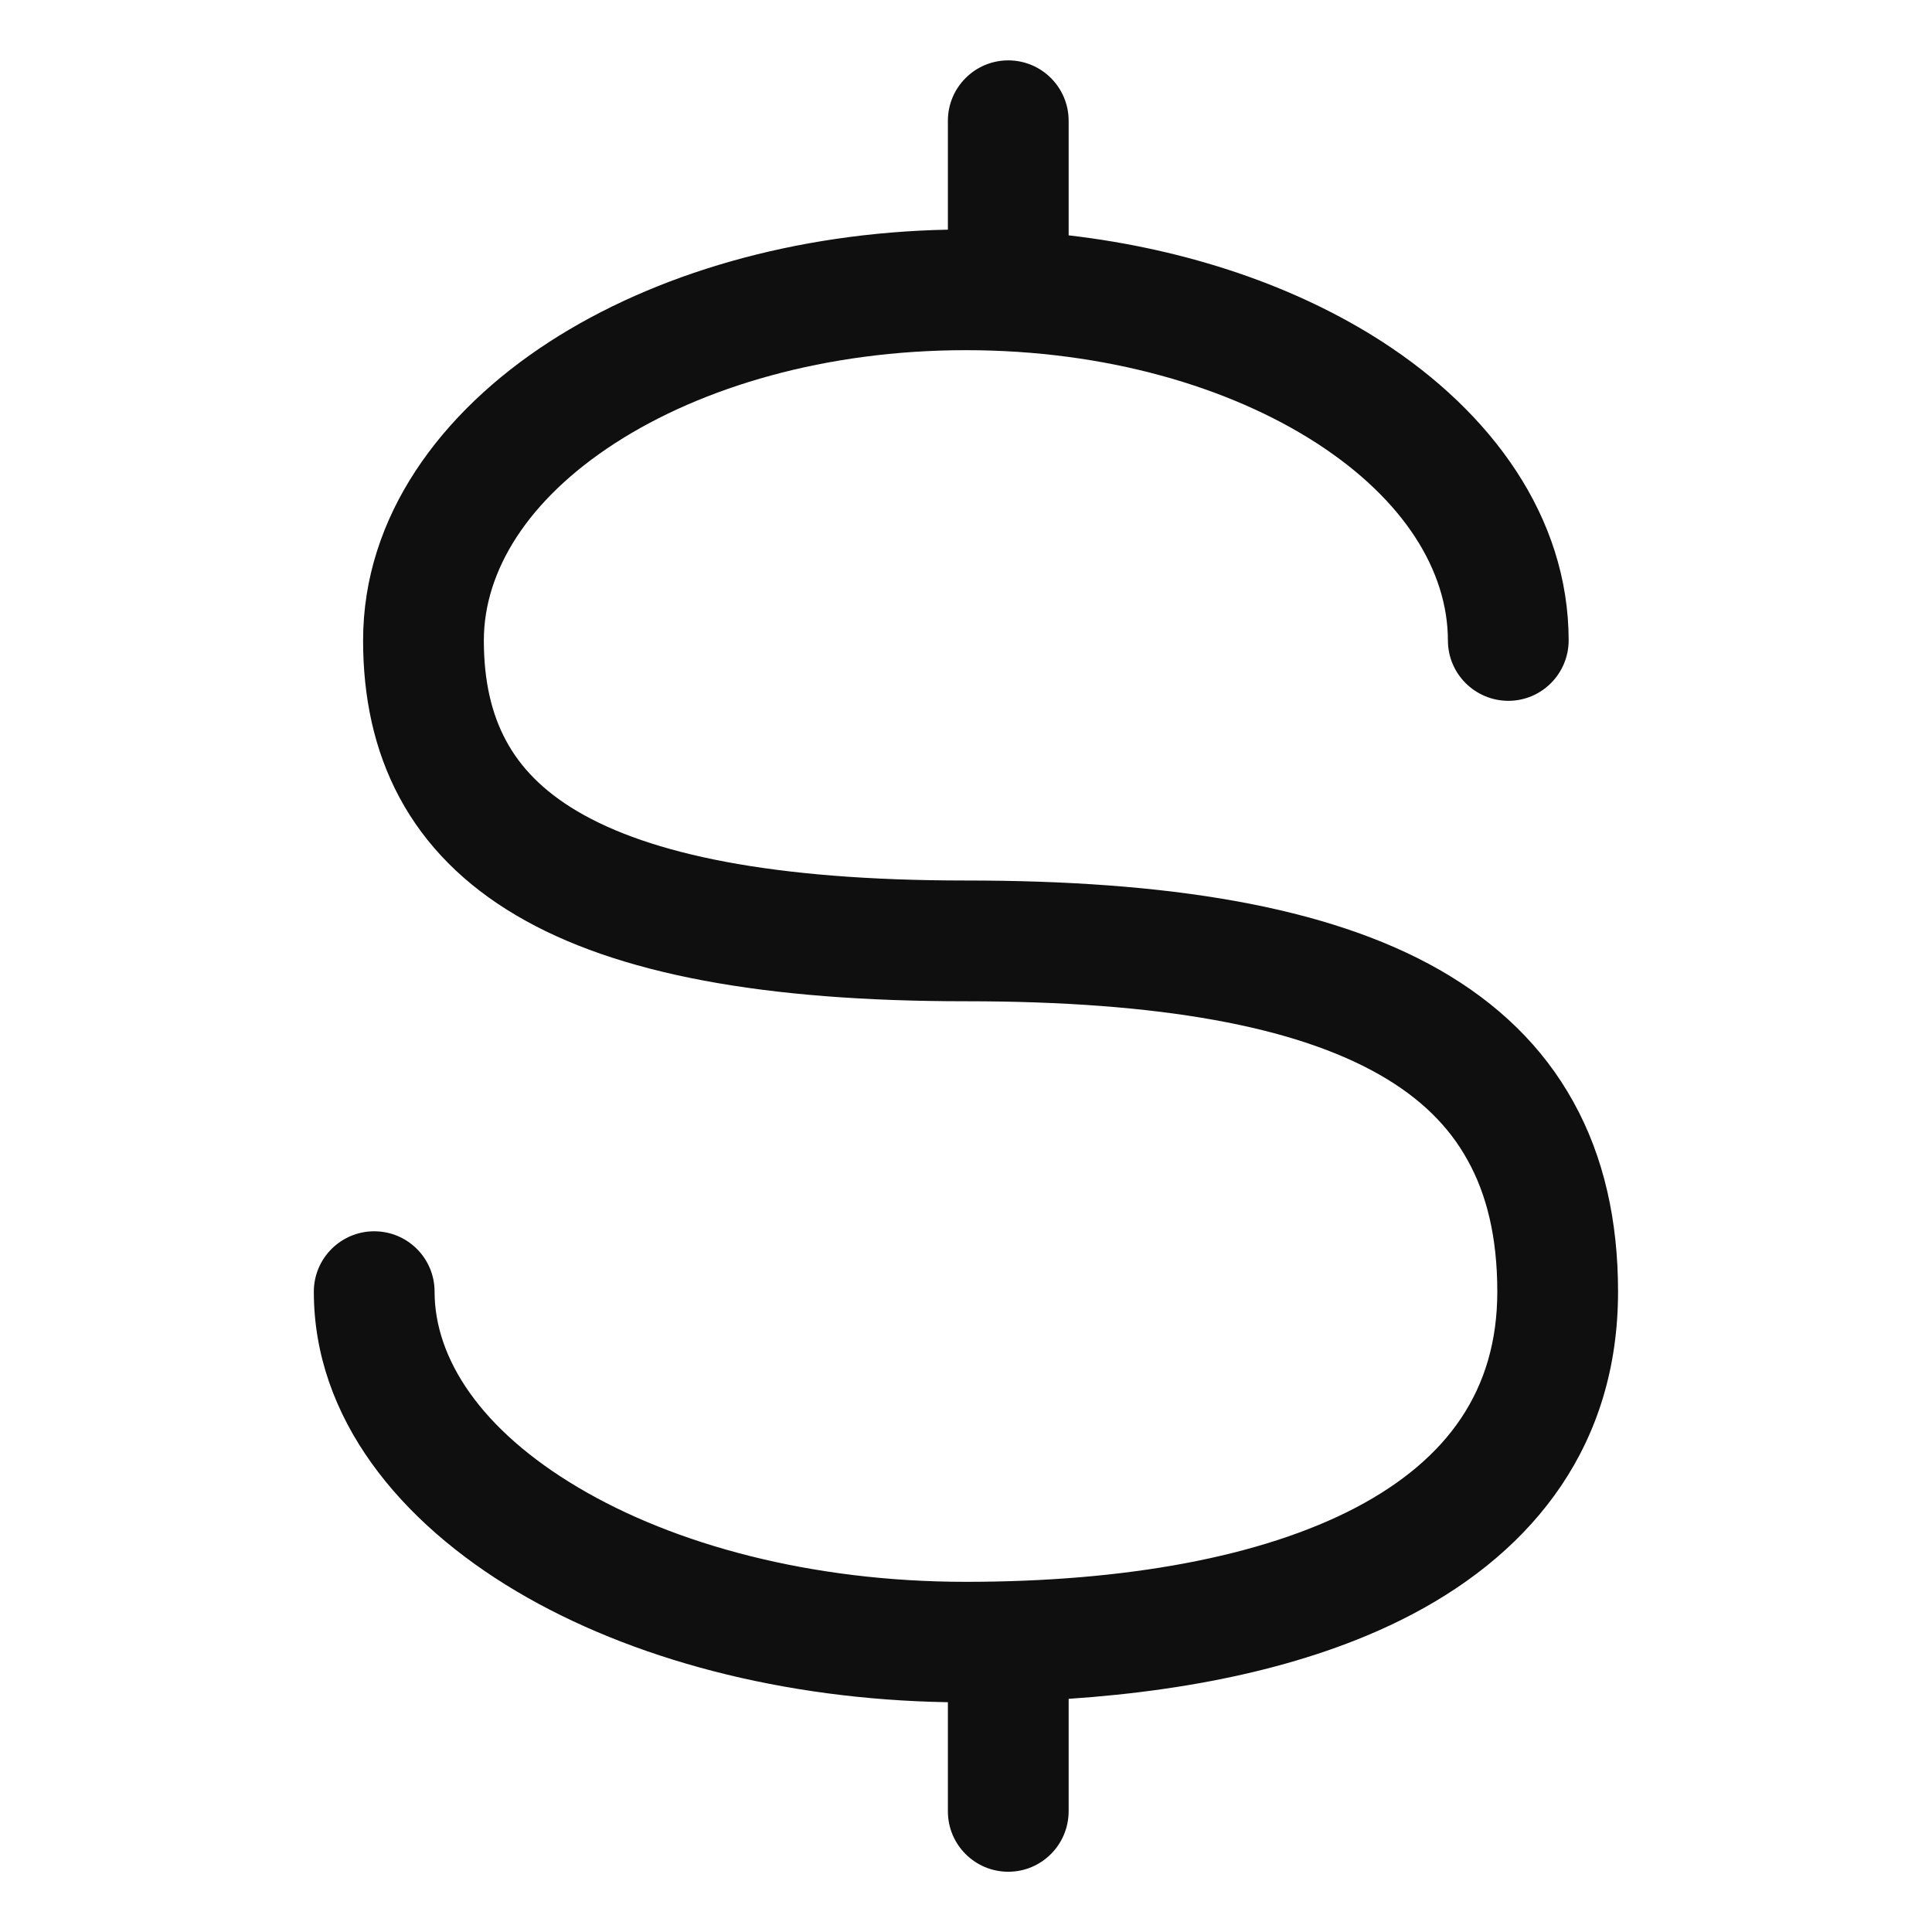
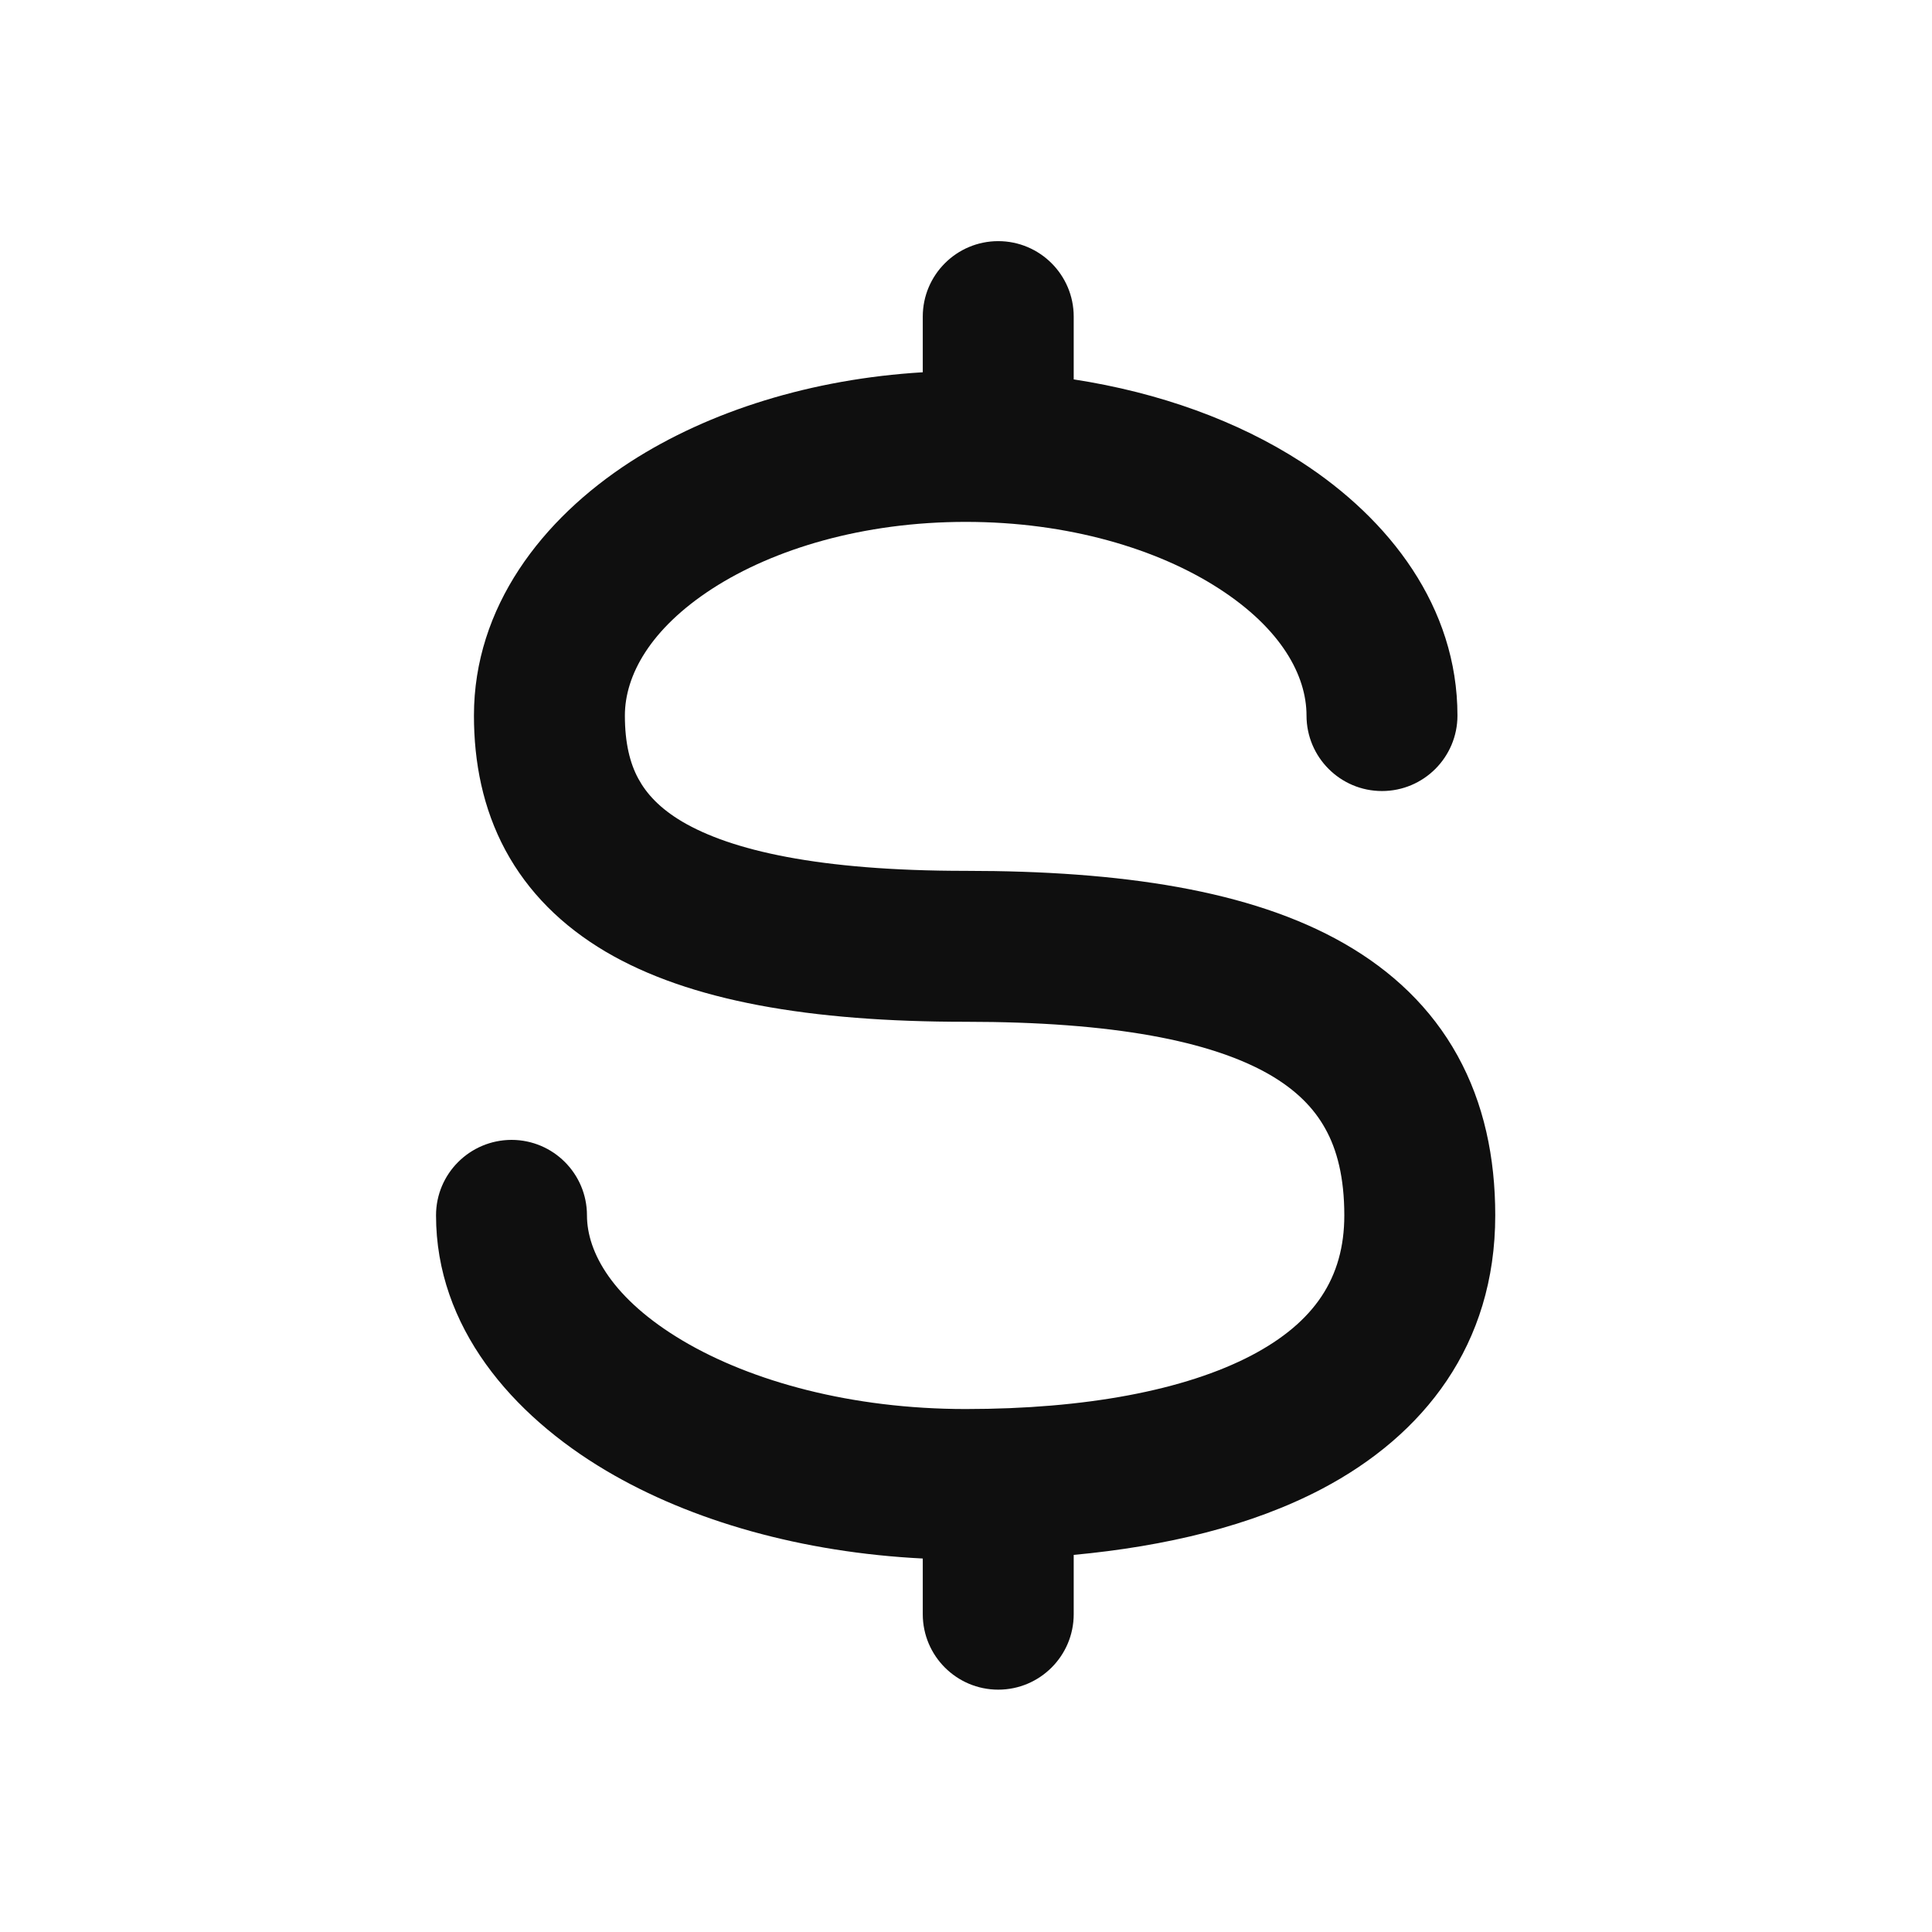
<svg xmlns="http://www.w3.org/2000/svg" width="16" height="16" viewBox="0 0 16 16" fill="none">
-   <path d="M8.35 0.5C8.626 0.5 8.85 0.724 8.85 1V1.949C9.84 2.064 10.739 2.373 11.447 2.83C12.347 3.412 12.99 4.276 12.991 5.304C12.99 5.58 12.767 5.804 12.491 5.804C12.215 5.803 11.991 5.58 11.991 5.304C11.99 4.729 11.629 4.139 10.904 3.67C10.183 3.204 9.157 2.9 7.999 2.9C6.841 2.9 5.815 3.204 5.094 3.67C4.369 4.139 4.007 4.729 4.007 5.304C4.007 5.64 4.071 5.911 4.19 6.132C4.307 6.351 4.494 6.549 4.782 6.719C5.379 7.071 6.392 7.292 7.999 7.292C9.655 7.292 10.989 7.499 11.922 8.032C12.399 8.305 12.776 8.665 13.03 9.125C13.284 9.583 13.4 10.112 13.4 10.697C13.4 11.955 12.713 12.833 11.697 13.368C10.912 13.781 9.921 13.997 8.85 14.069V15.001C8.849 15.277 8.626 15.501 8.35 15.501C8.074 15.501 7.85 15.277 7.85 15.001V14.097C6.481 14.074 5.222 13.738 4.28 13.18C3.314 12.608 2.599 11.746 2.599 10.697C2.599 10.421 2.823 10.197 3.099 10.197C3.375 10.197 3.599 10.42 3.599 10.697C3.599 11.251 3.982 11.841 4.789 12.319C5.586 12.792 6.72 13.1 7.999 13.1C9.314 13.1 10.446 12.896 11.231 12.484C11.987 12.085 12.4 11.512 12.4 10.697C12.4 10.244 12.311 9.89 12.155 9.61C12.002 9.331 11.766 9.095 11.426 8.901C10.726 8.501 9.61 8.292 7.999 8.292C6.34 8.292 5.106 8.072 4.274 7.58C3.848 7.329 3.523 7.004 3.309 6.606C3.096 6.21 3.007 5.768 3.007 5.304C3.007 4.276 3.651 3.412 4.551 2.83C5.422 2.267 6.585 1.927 7.85 1.902V1C7.85 0.724 8.074 0.5 8.35 0.5Z" fill="#0F0F0F" />
+   <path d="M8.267 1.997C8.612 1.997 8.892 2.277 8.892 2.622V3.142C9.602 3.251 10.25 3.486 10.775 3.825C11.508 4.299 12.07 5.027 12.07 5.926C12.07 6.271 11.79 6.551 11.445 6.551C11.1 6.551 10.82 6.271 10.82 5.926C10.82 5.594 10.611 5.208 10.096 4.875C9.588 4.546 8.847 4.322 7.998 4.322C7.148 4.322 6.408 4.546 5.899 4.875C5.385 5.208 5.175 5.594 5.175 5.926C5.175 6.153 5.217 6.321 5.286 6.448C5.353 6.572 5.463 6.694 5.651 6.805C6.052 7.041 6.776 7.212 7.998 7.212C9.279 7.212 10.356 7.37 11.129 7.812C11.528 8.04 11.852 8.346 12.071 8.743C12.289 9.138 12.383 9.585 12.383 10.065C12.383 11.138 11.791 11.886 10.948 12.33C10.364 12.637 9.652 12.806 8.892 12.877V13.368C8.892 13.713 8.612 13.993 8.267 13.993C7.922 13.993 7.642 13.713 7.642 13.368V12.907C6.647 12.857 5.728 12.599 5.019 12.179C4.24 11.717 3.611 10.99 3.611 10.065C3.611 9.72 3.891 9.441 4.236 9.44C4.581 9.44 4.861 9.72 4.861 10.065C4.861 10.371 5.074 10.759 5.656 11.104C6.224 11.44 7.052 11.669 7.998 11.669C8.988 11.669 9.813 11.514 10.366 11.224C10.884 10.951 11.133 10.584 11.133 10.065C11.133 9.75 11.072 9.52 10.976 9.348C10.882 9.178 10.736 9.027 10.508 8.896C10.028 8.622 9.223 8.462 7.998 8.462C6.712 8.462 5.711 8.291 5.015 7.881C4.655 7.668 4.373 7.389 4.185 7.04C3.999 6.694 3.925 6.313 3.925 5.926C3.925 5.028 4.488 4.299 5.22 3.825C5.876 3.402 6.724 3.138 7.642 3.083V2.622C7.642 2.277 7.922 1.997 8.267 1.997Z" fill="#0F0F0F" />
</svg>
